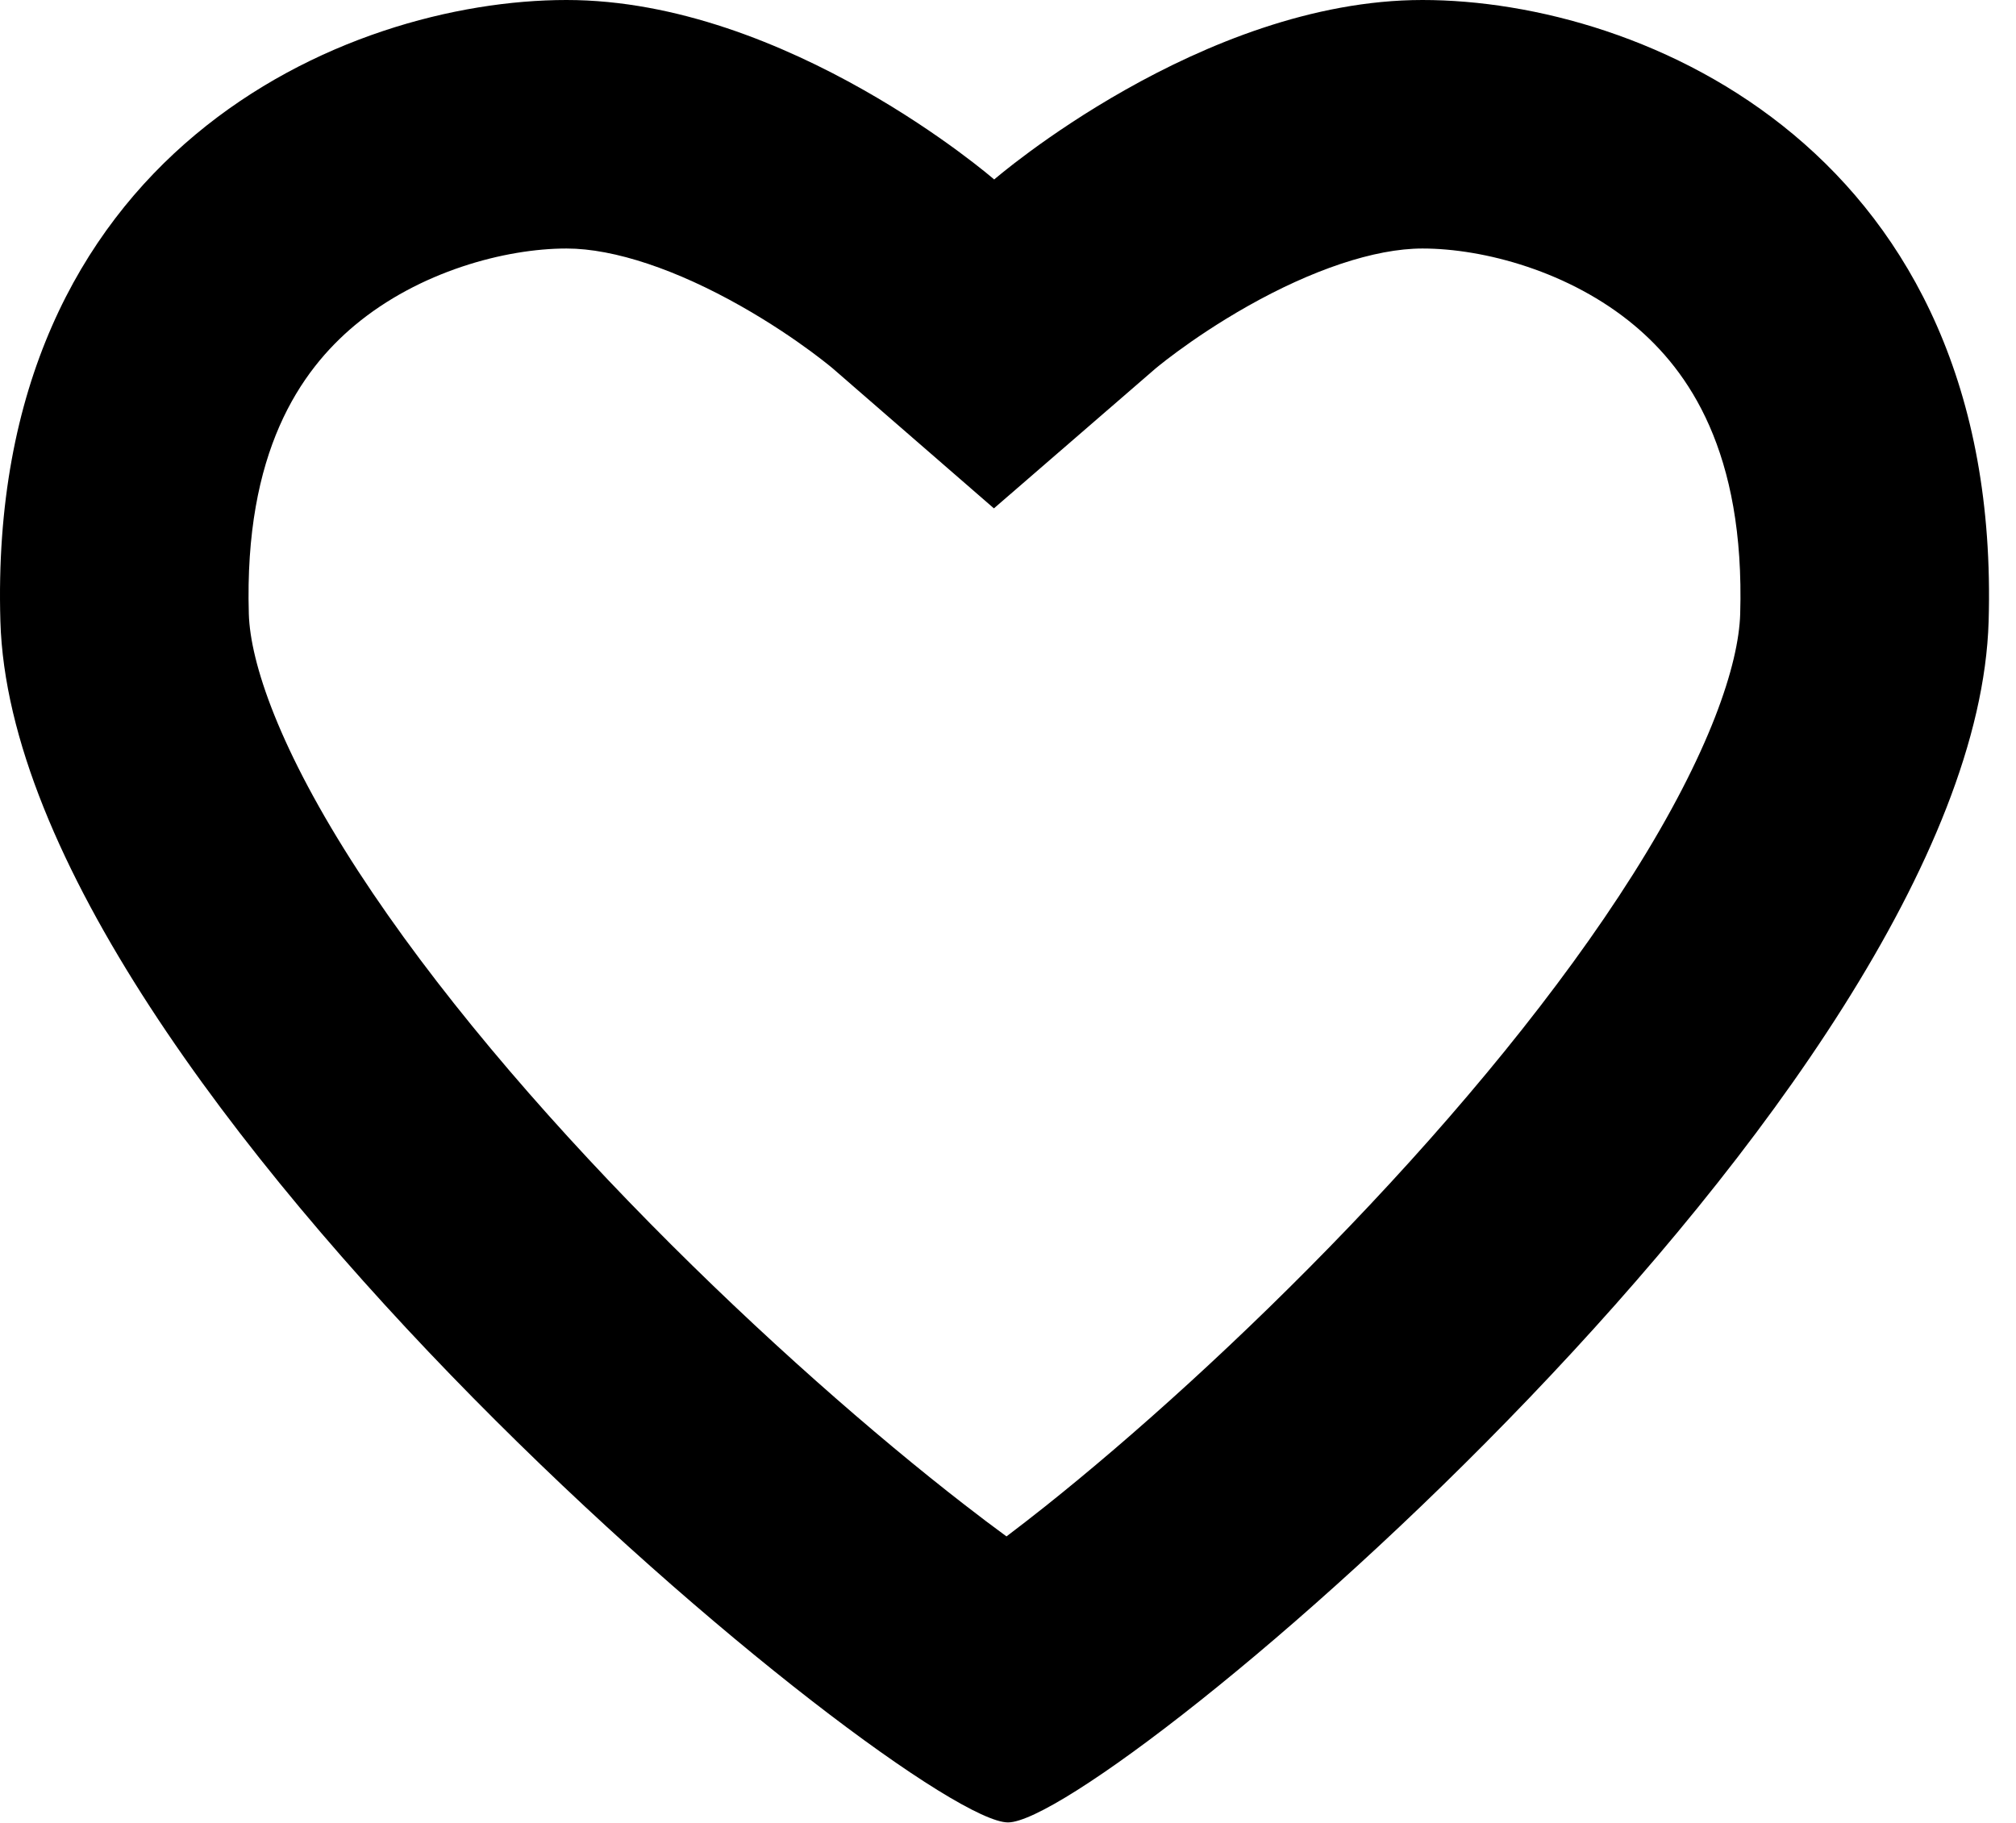
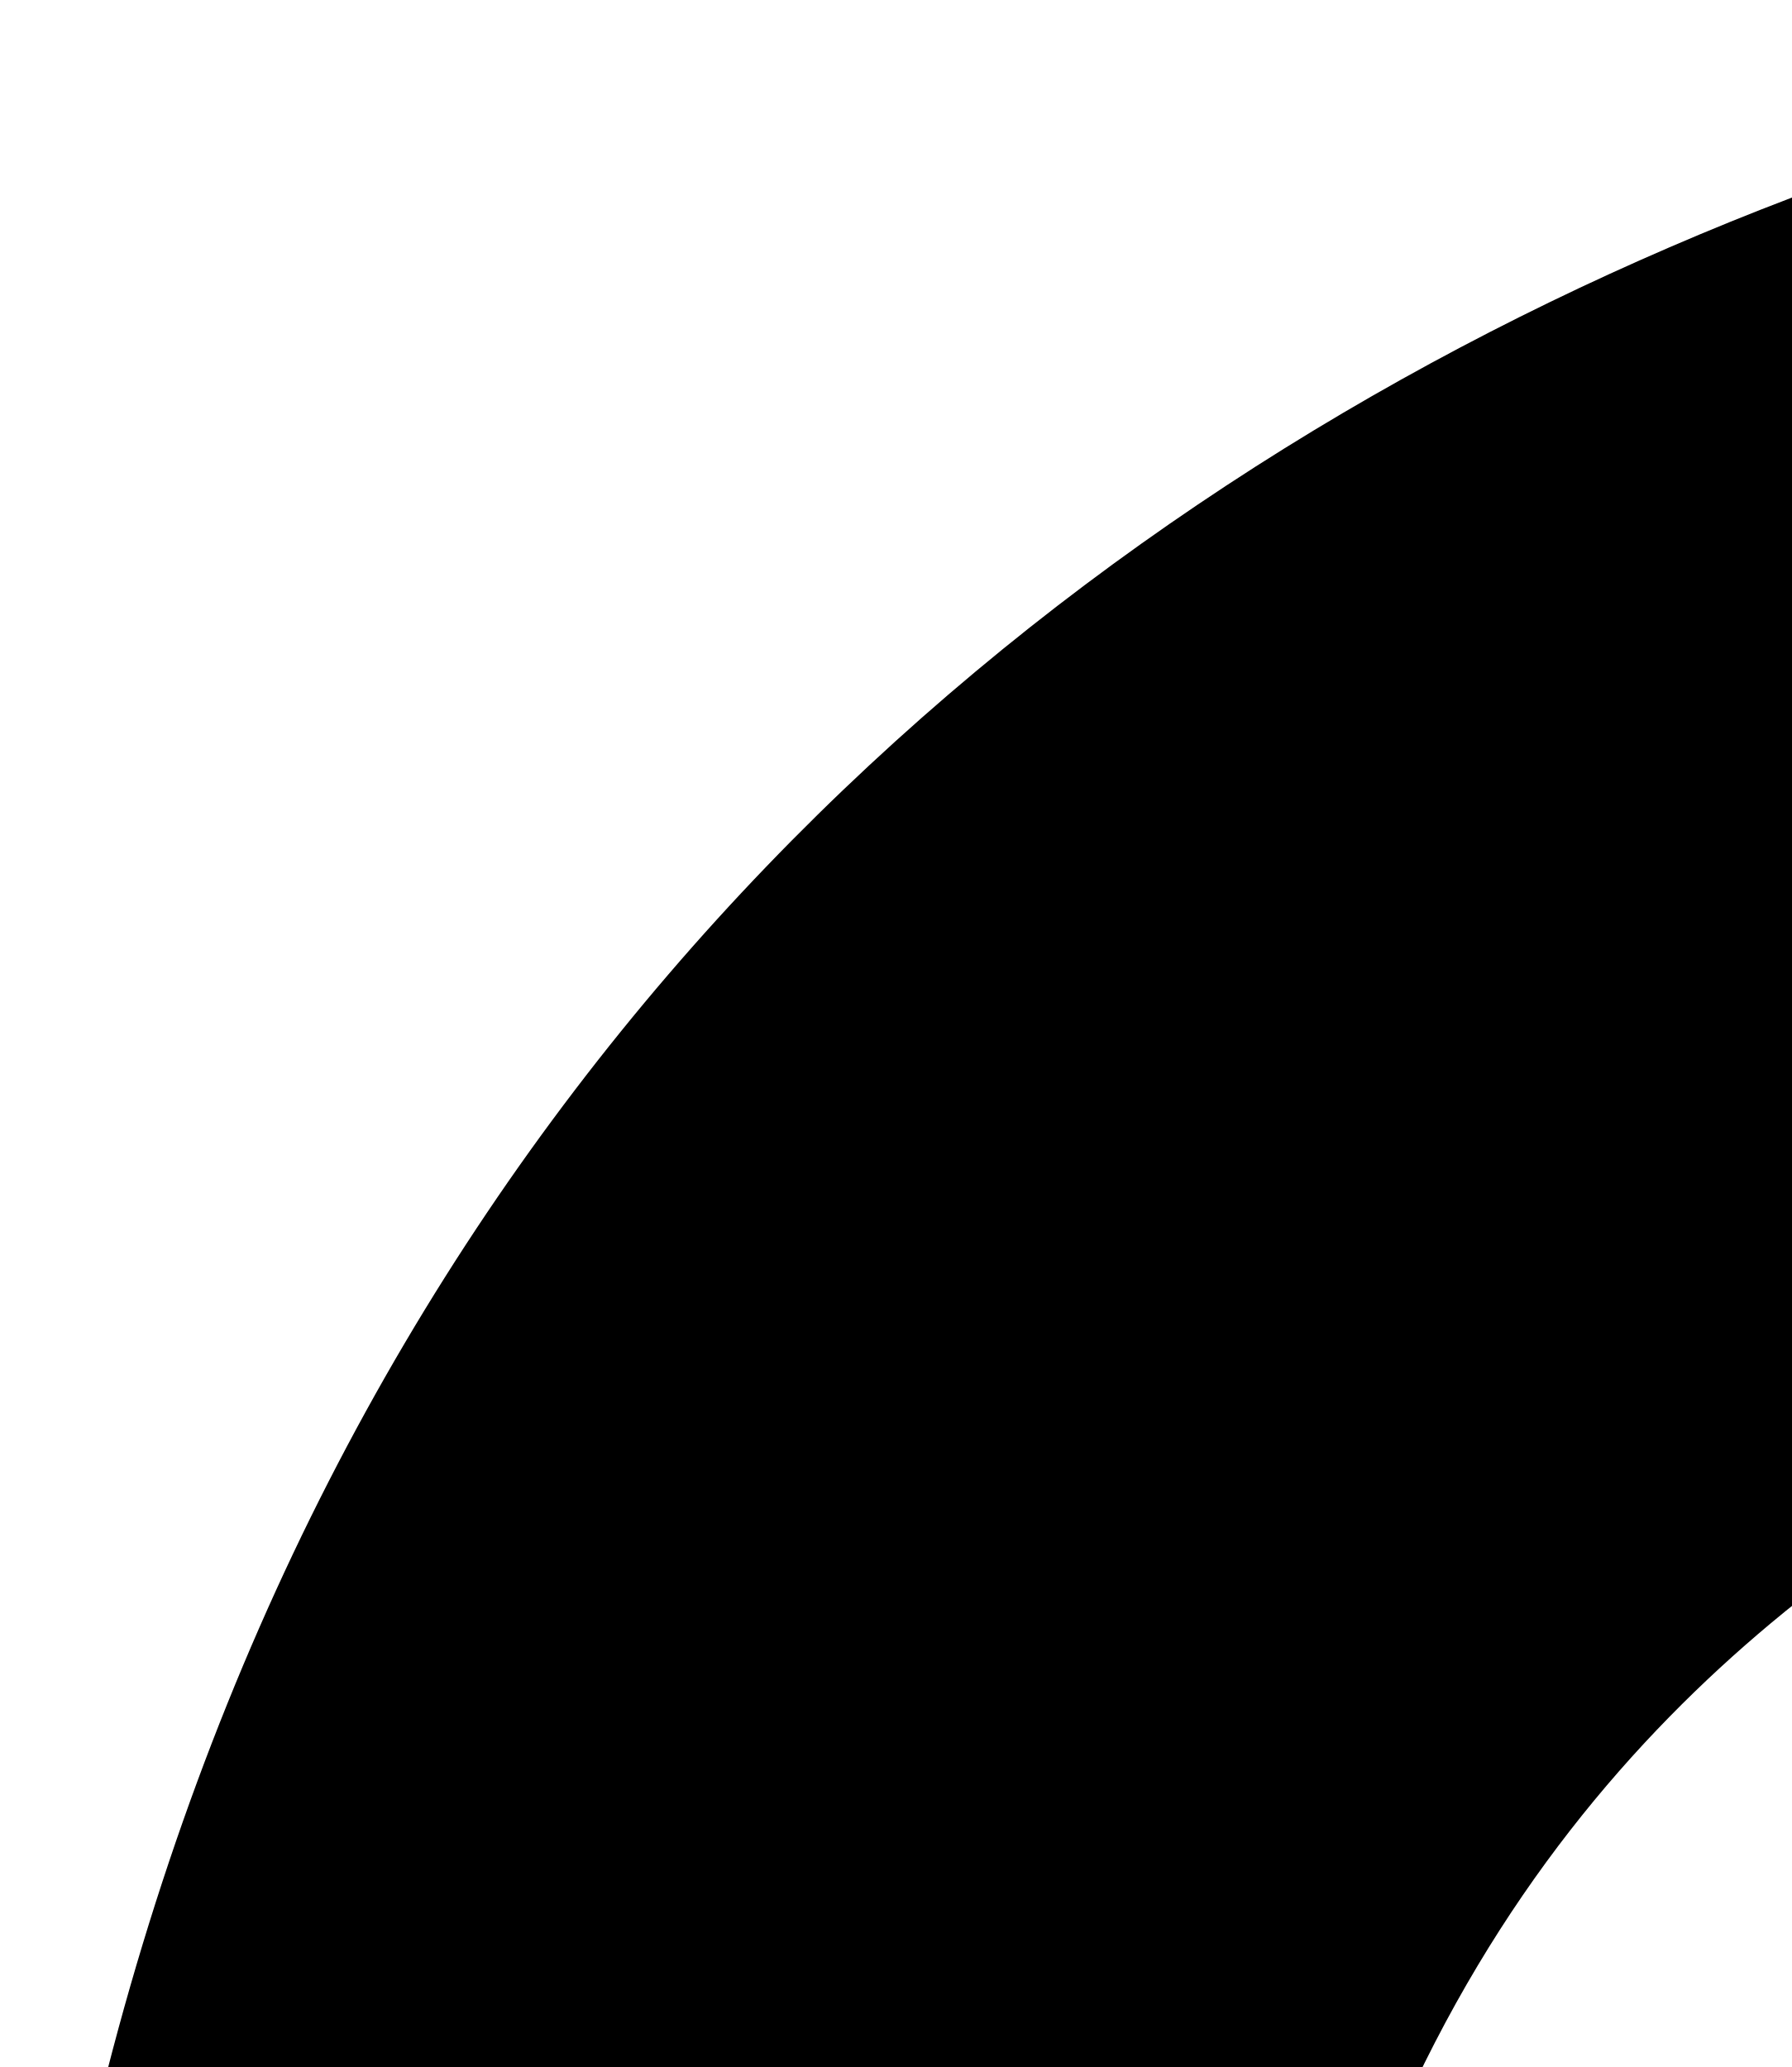
- <svg xmlns="http://www.w3.org/2000/svg" width="73" height="66" viewBox="0 0 73 66" fill="none">
+ <svg xmlns="http://www.w3.org/2000/svg" width="13" height="15" viewBox="0 0 13 15" fill="none">
  <path fill-rule="evenodd" clip-rule="evenodd" d="M30.129 13.321C30.111 13.307 30.072 13.274 30.012 13.226C29.883 13.122 29.663 12.949 29.366 12.729C28.762 12.284 27.881 11.681 26.824 11.083C24.524 9.781 22.259 9 20.514 9C18.289 9 15.177 9.834 12.848 11.78C10.875 13.43 8.837 16.364 9.01 22.235C9.062 23.995 10.102 27.14 12.978 31.562C15.71 35.761 19.487 40.192 23.543 44.308C27.576 48.402 31.682 51.98 34.909 54.482C35.461 54.911 35.974 55.297 36.445 55.642C36.877 55.316 37.346 54.953 37.849 54.553C40.98 52.06 44.964 48.49 48.879 44.401C52.814 40.291 56.48 35.863 59.133 31.663C61.919 27.251 62.959 24.069 63.013 22.235C63.186 16.364 61.148 13.43 59.175 11.78C56.846 9.834 53.734 9 51.509 9C49.762 9 47.49 9.782 45.18 11.087C44.12 11.686 43.235 12.29 42.629 12.736C42.329 12.956 42.108 13.13 41.979 13.234C41.918 13.283 41.878 13.316 41.861 13.33L41.858 13.332L35.99 18.411L30.129 13.321ZM36.5 66C40 66 71.509 39.5 72.009 22.5C72.509 5.5 59.509 0 51.509 0C43.509 0 36 6.5 36 6.5C36 6.5 28.514 0 20.514 0C12.514 0 -0.486 5.5 0.014 22.5C0.514 39.5 33 66 36.5 66Z" fill="black" />
</svg>
